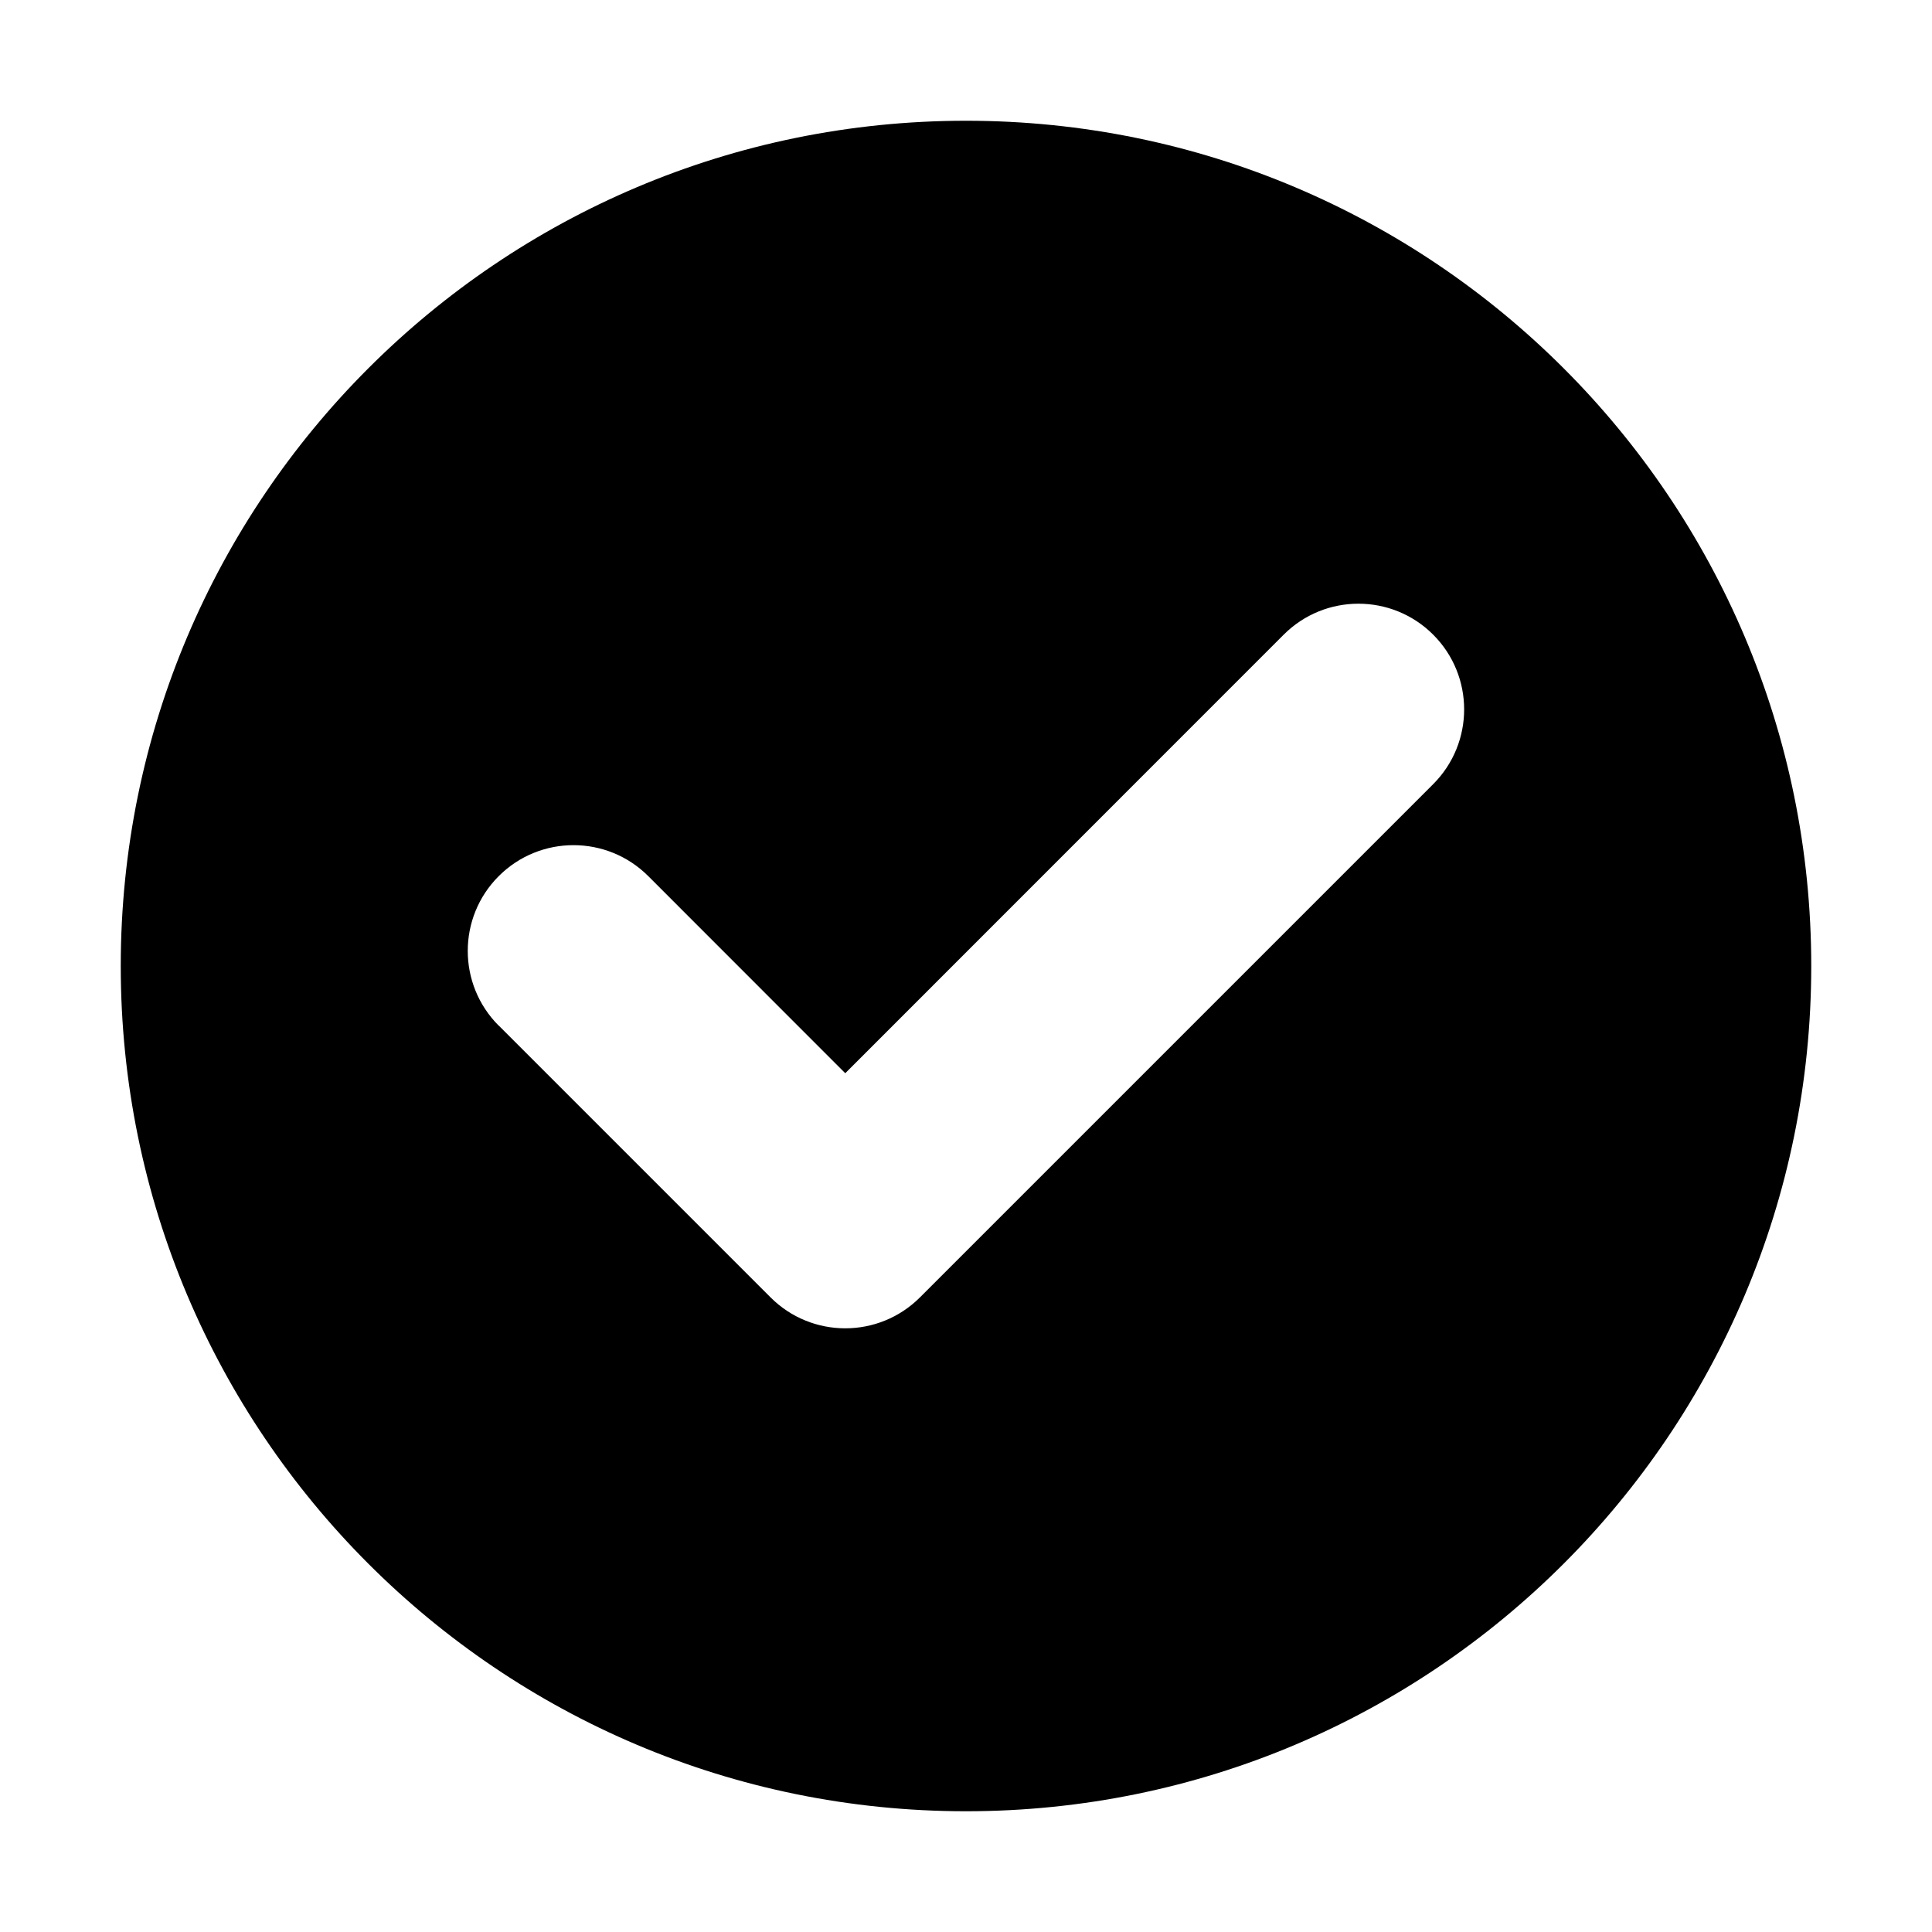
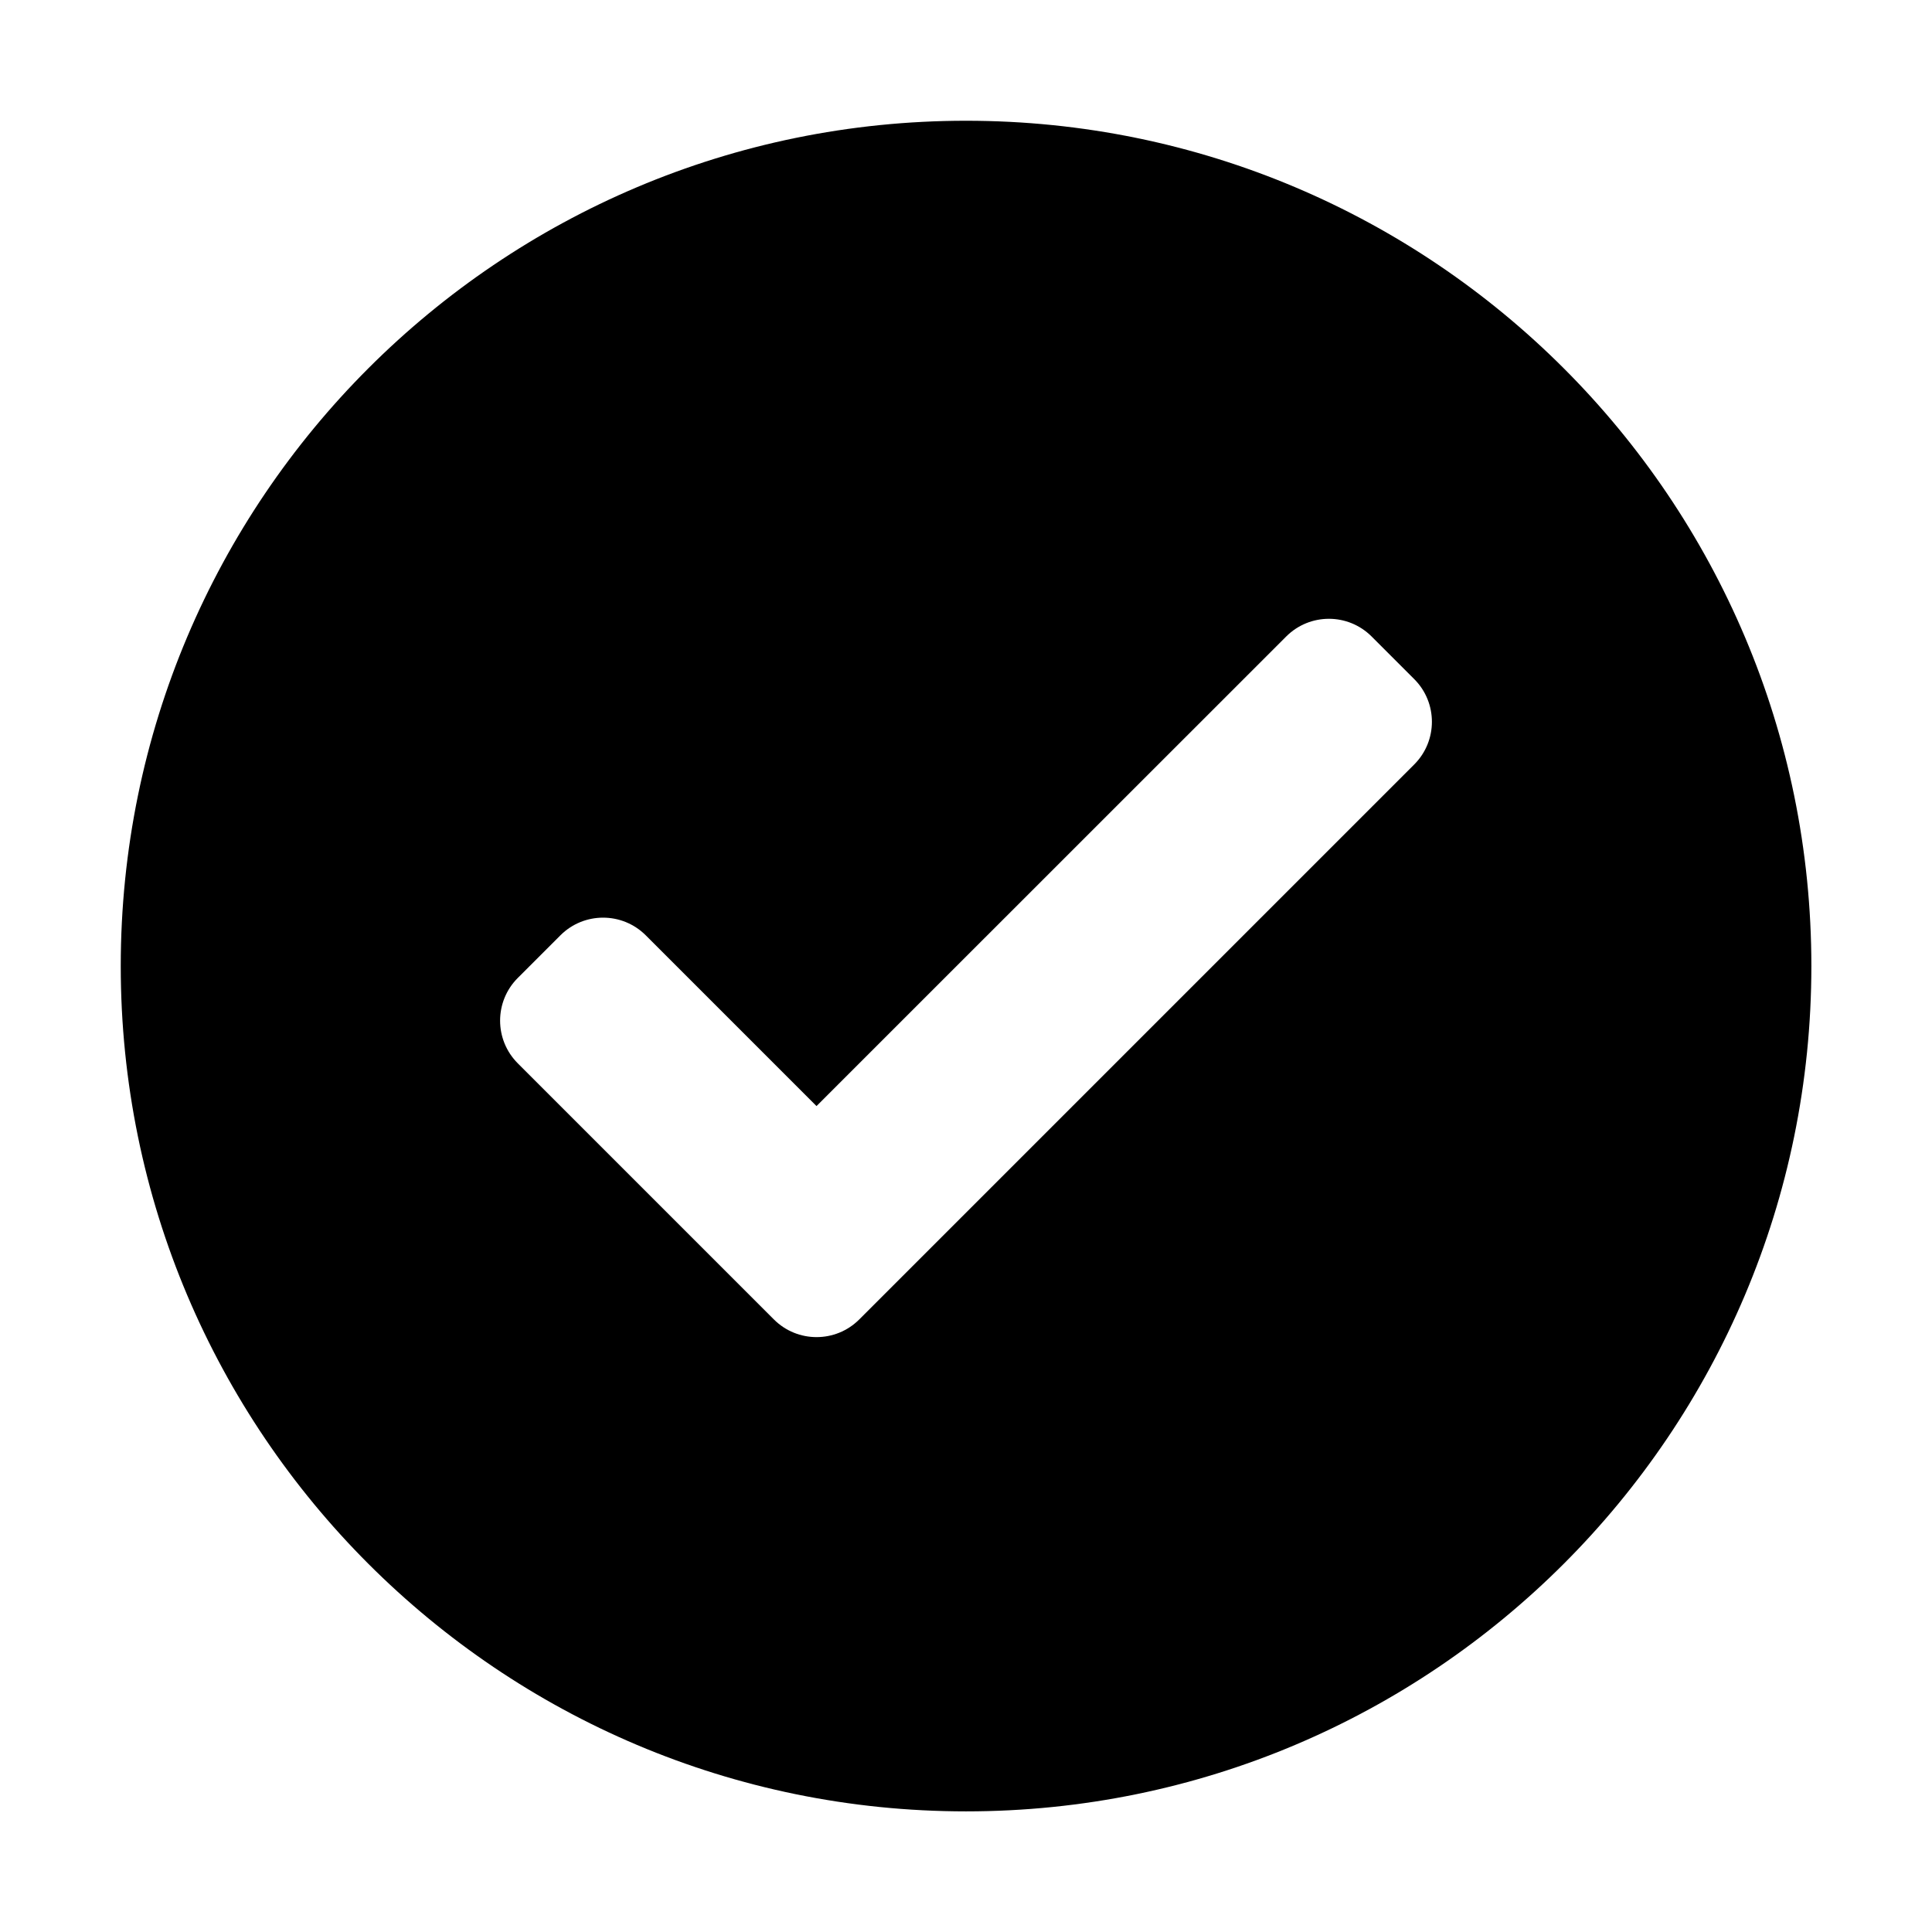
<svg xmlns="http://www.w3.org/2000/svg" width="16" height="16" viewBox="0 0 16 16" fill="none">
-   <path fill="currentColor" fill-rule="evenodd" d="M15 8A7 7 0 1 1 1 8a7 7 0 0 1 14 0m-10.869.494 2.25 2.25a.875.875 0 0 0 1.238 0l4.25-4.25a.875.875 0 1 0-1.238-1.238L7 8.888 5.369 7.256A.875.875 0 1 0 4.13 8.494" />
+   <path fill="currentColor" fill-rule="evenodd" d="M1 8a7 7 0 1 1 14.001.001A7 7 0 0 1 1 8m5.762 1.16L5.348 7.746a.5.5 0 0 0-.707 0l-.353.353a.5.5 0 0 0 0 .707l2.121 2.121a.5.5 0 0 0 .707 0l4.596-4.596a.5.5 0 0 0 0-.707l-.353-.353a.5.5 0 0 0-.707 0z" />
</svg>
